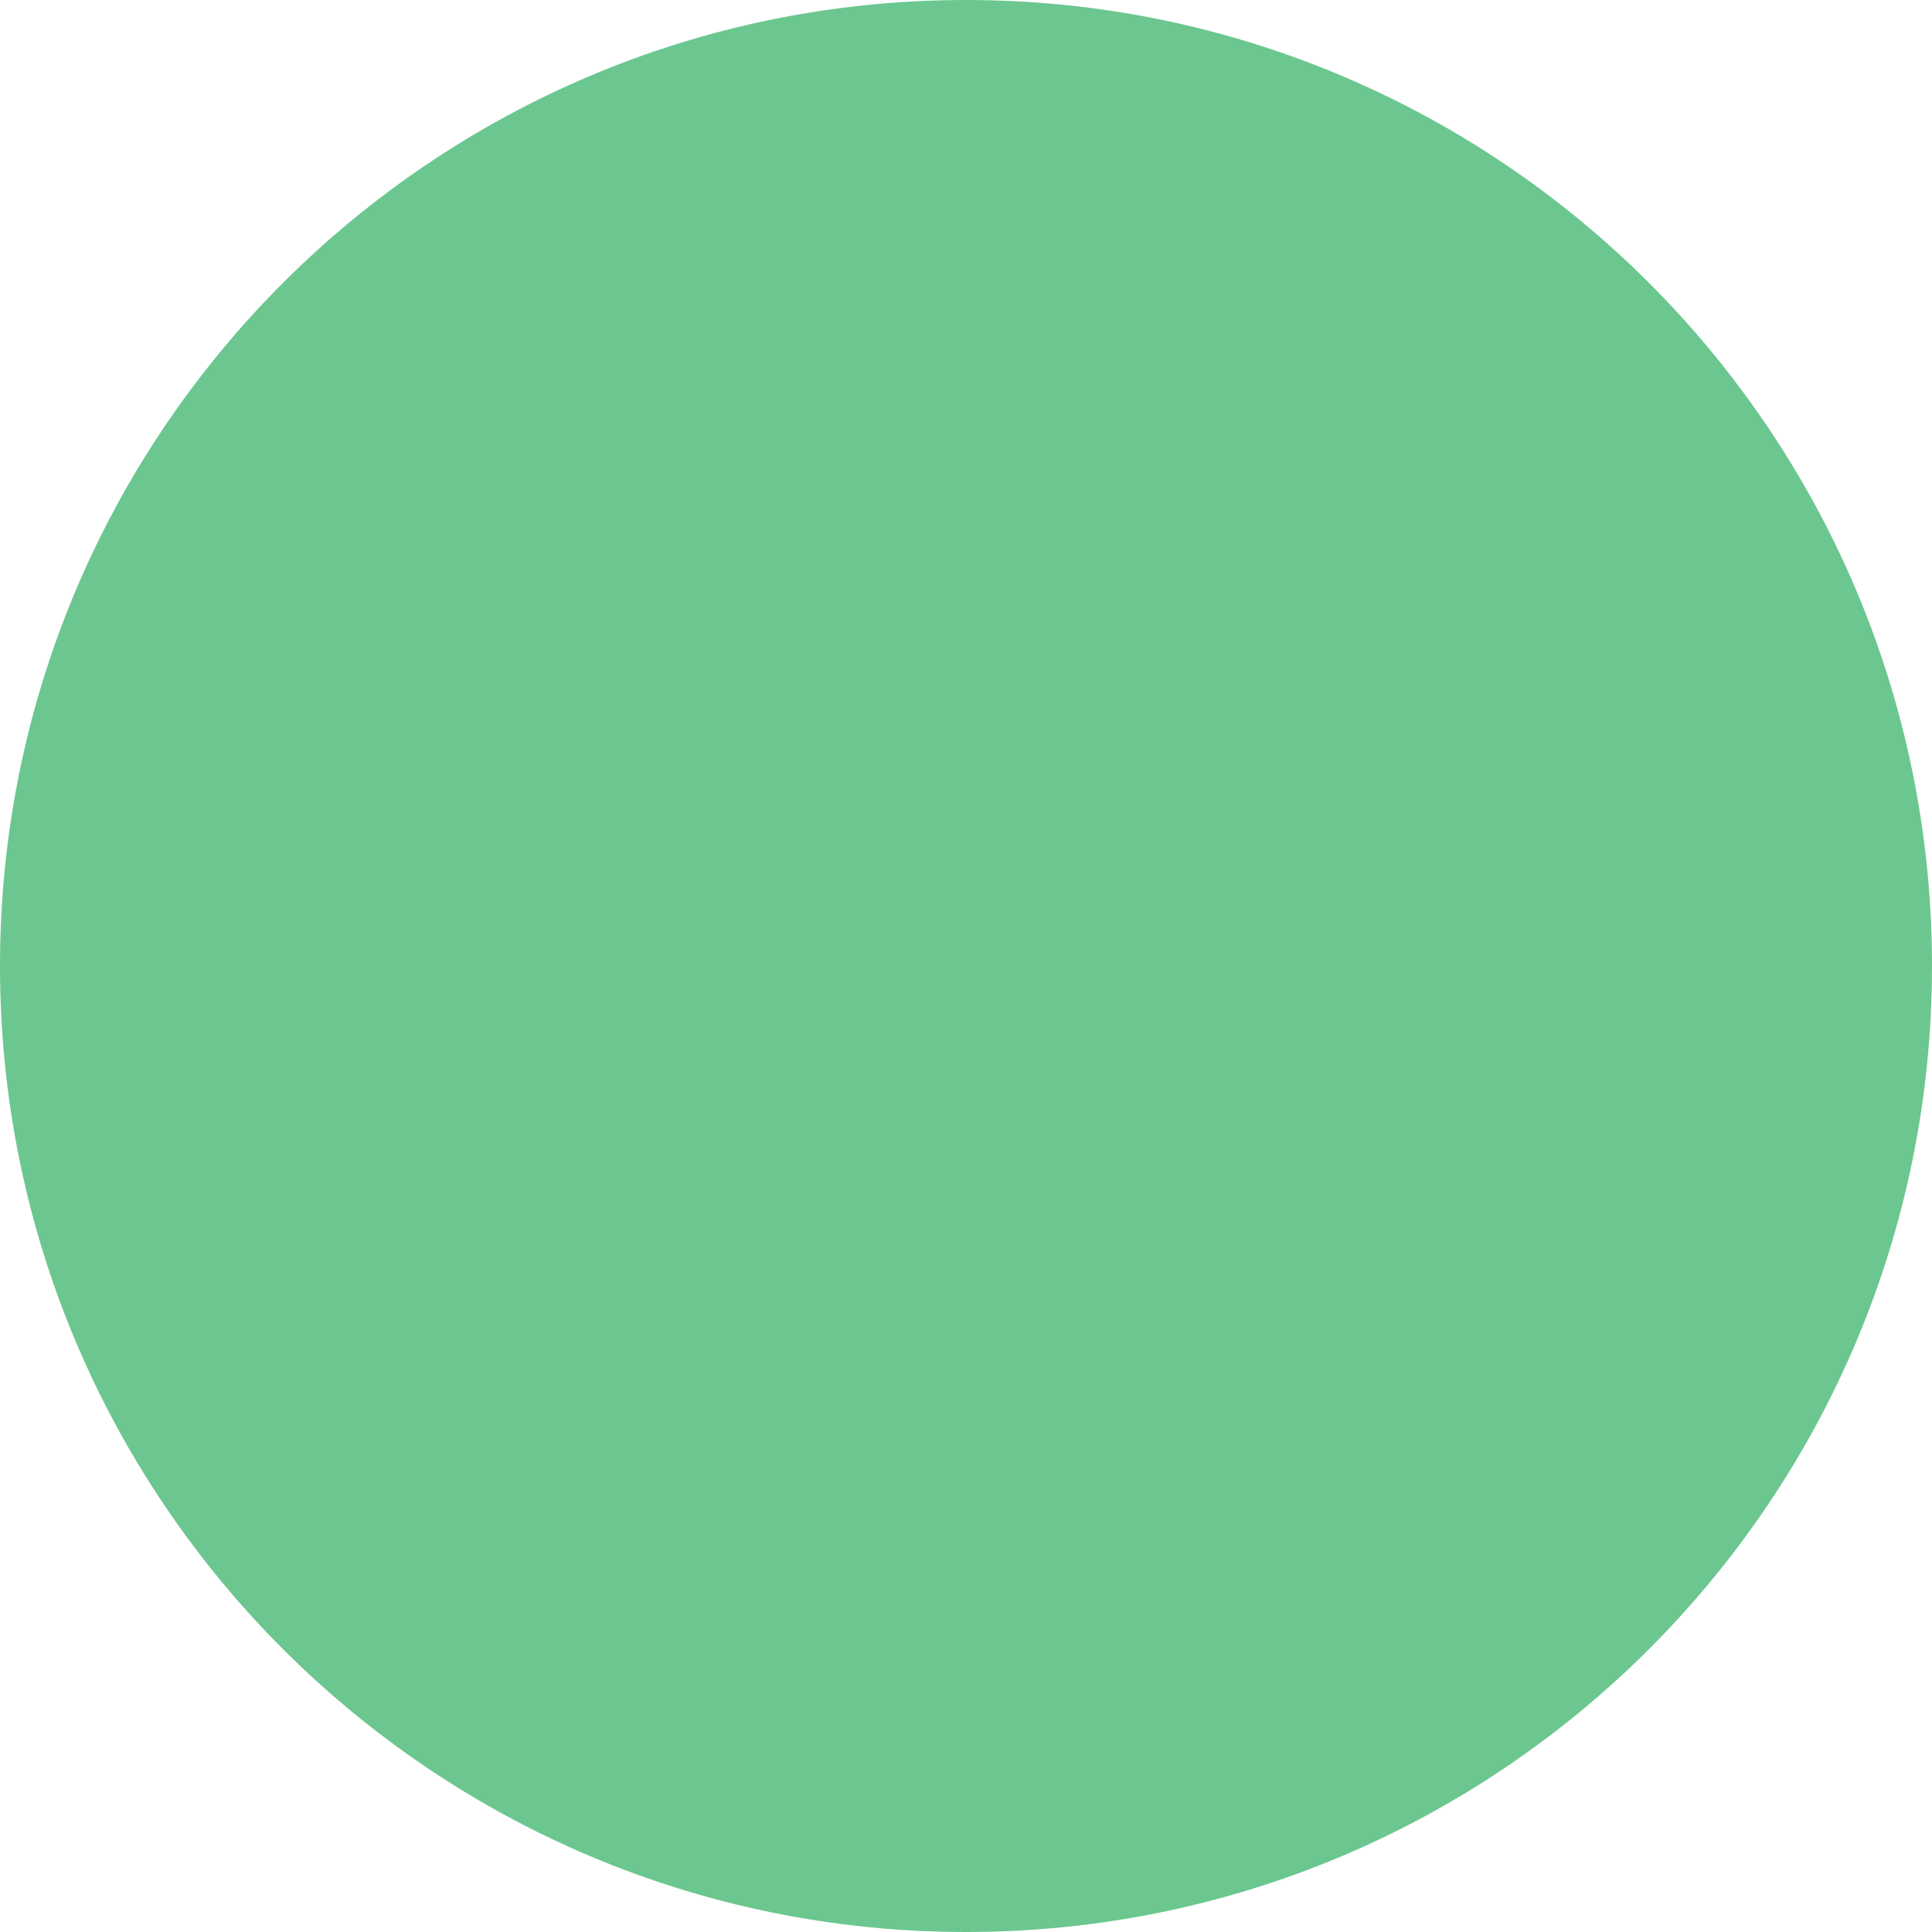
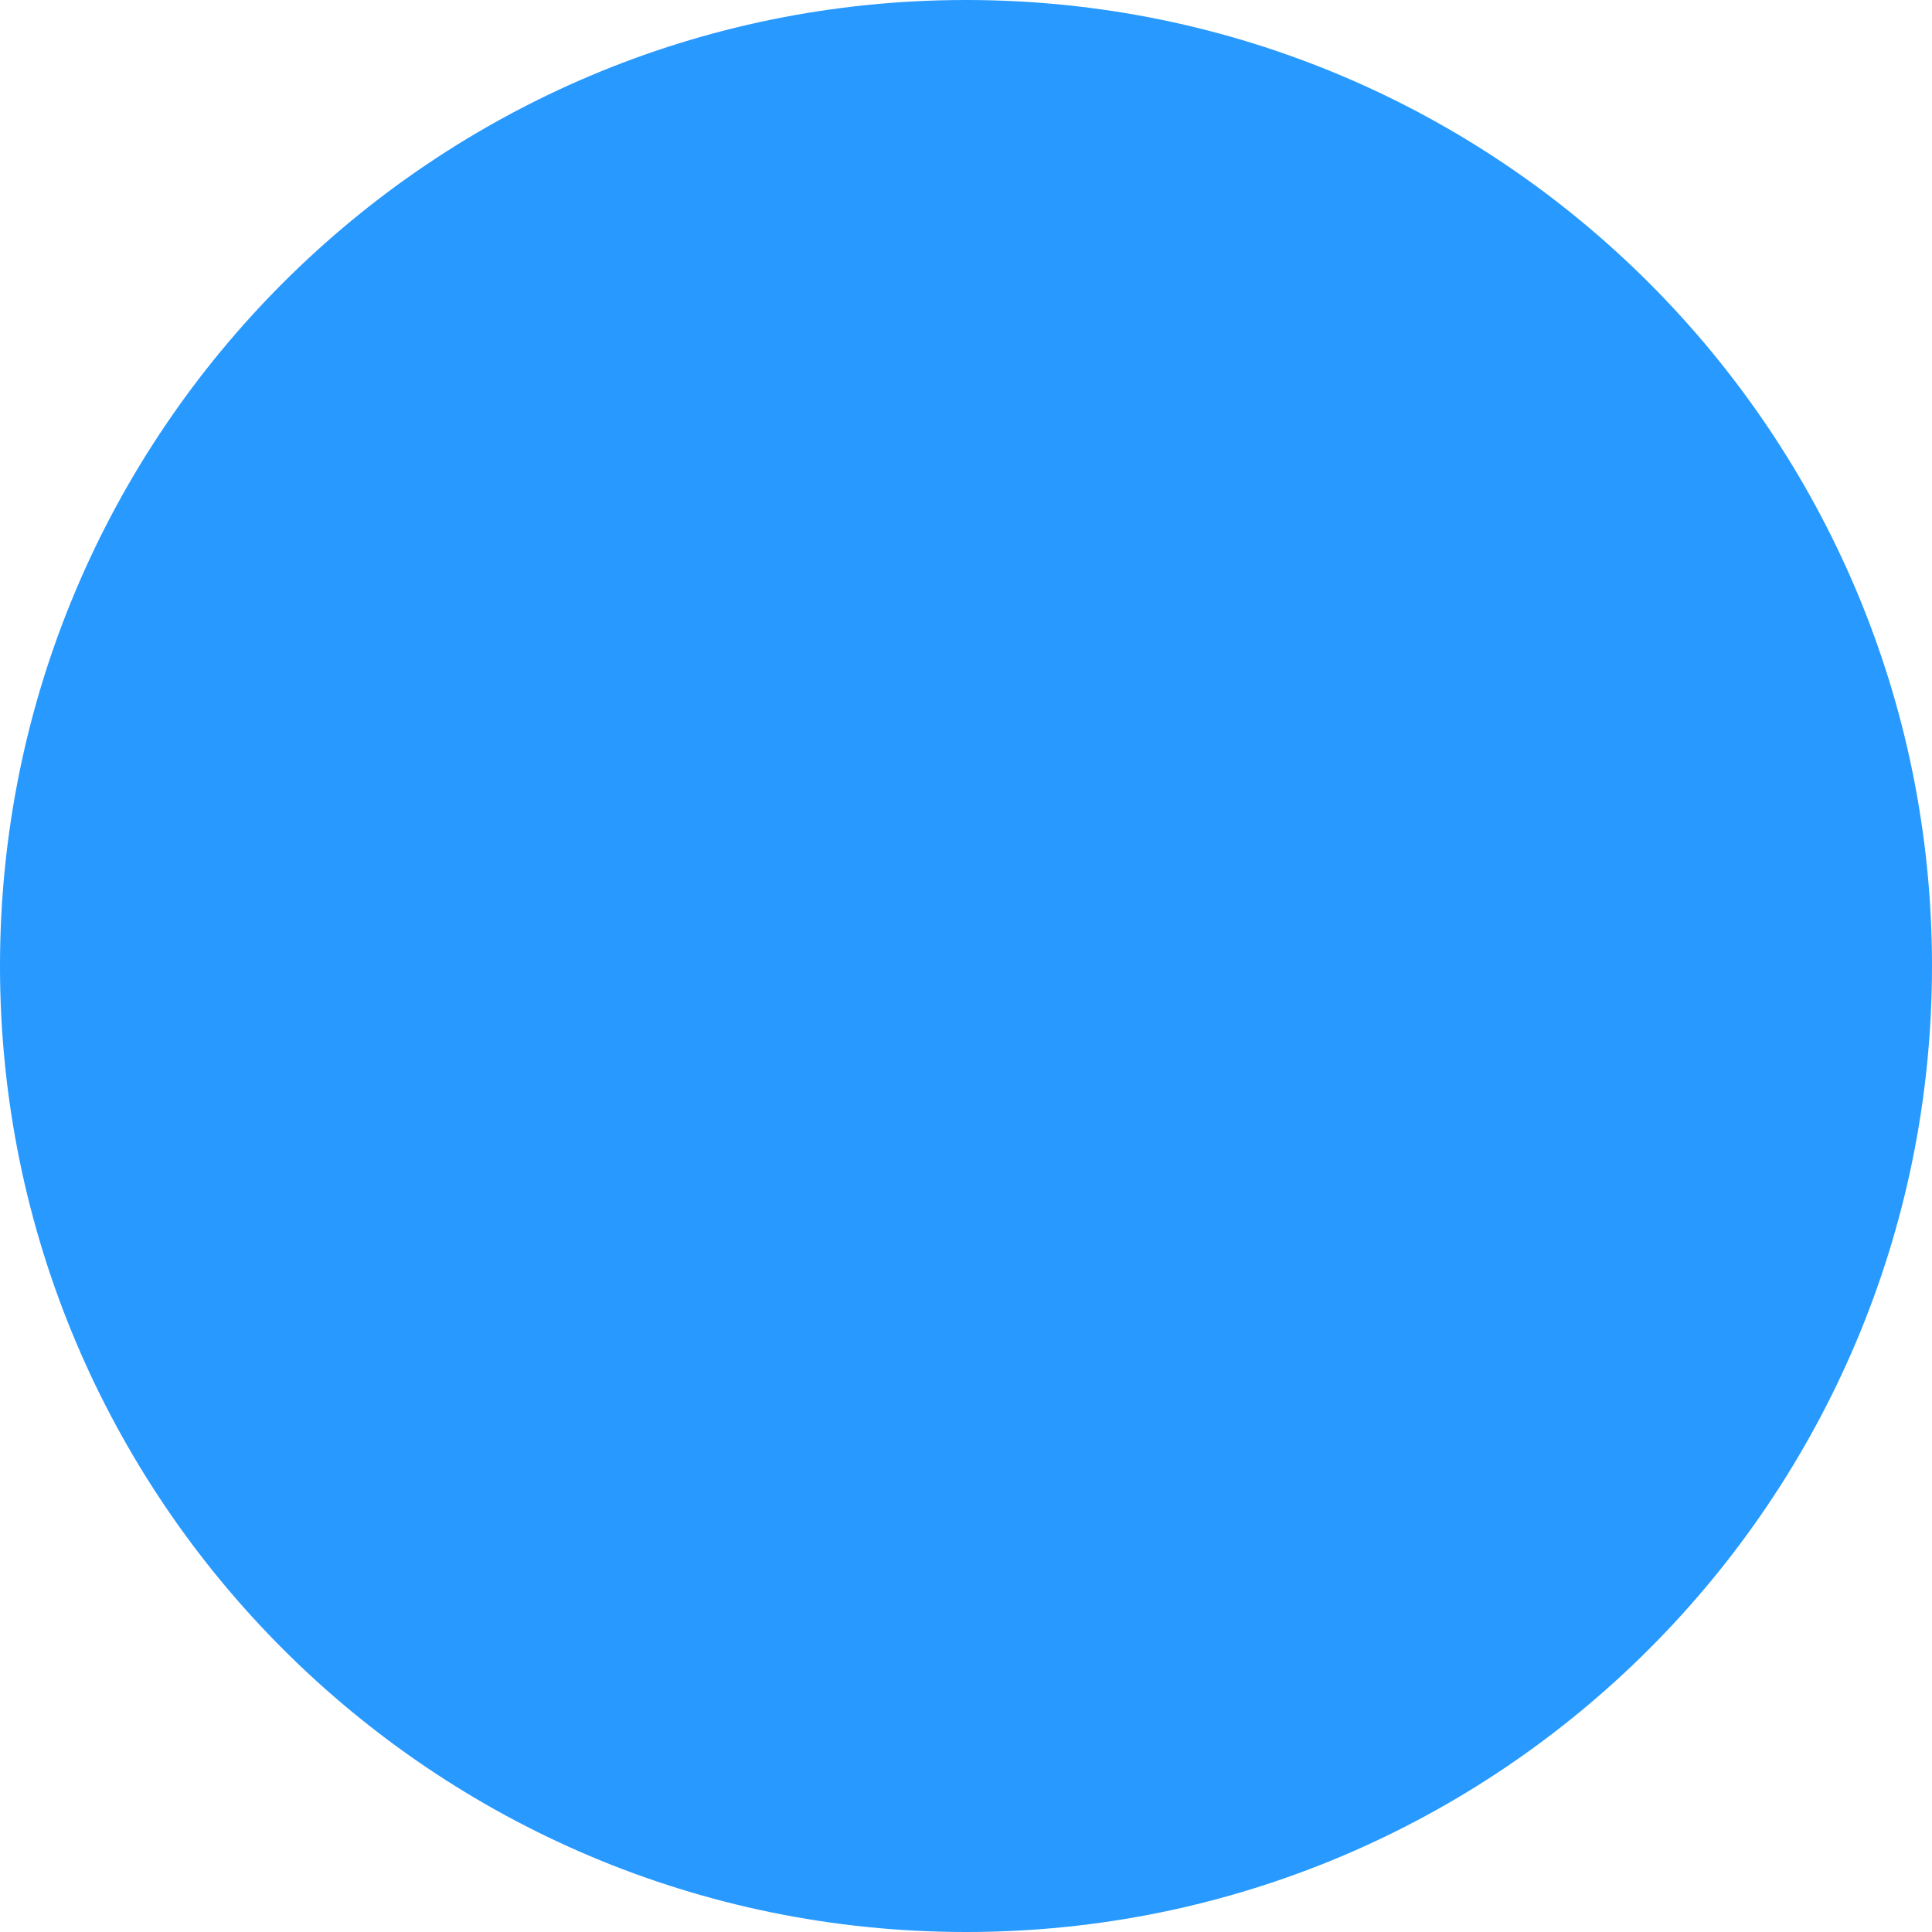
<svg xmlns="http://www.w3.org/2000/svg" preserveAspectRatio="none" overflow="visible" style="display: block;" width="6" height="6" viewBox="0 0 6 6" fill="none">
-   <circle id="Status dot" cx="3" cy="3" r="3" fill="#6BC78F" />
+   <circle id="Status dot" cx="3" cy="3" r="3" fill="#2799FF" />
</svg>
